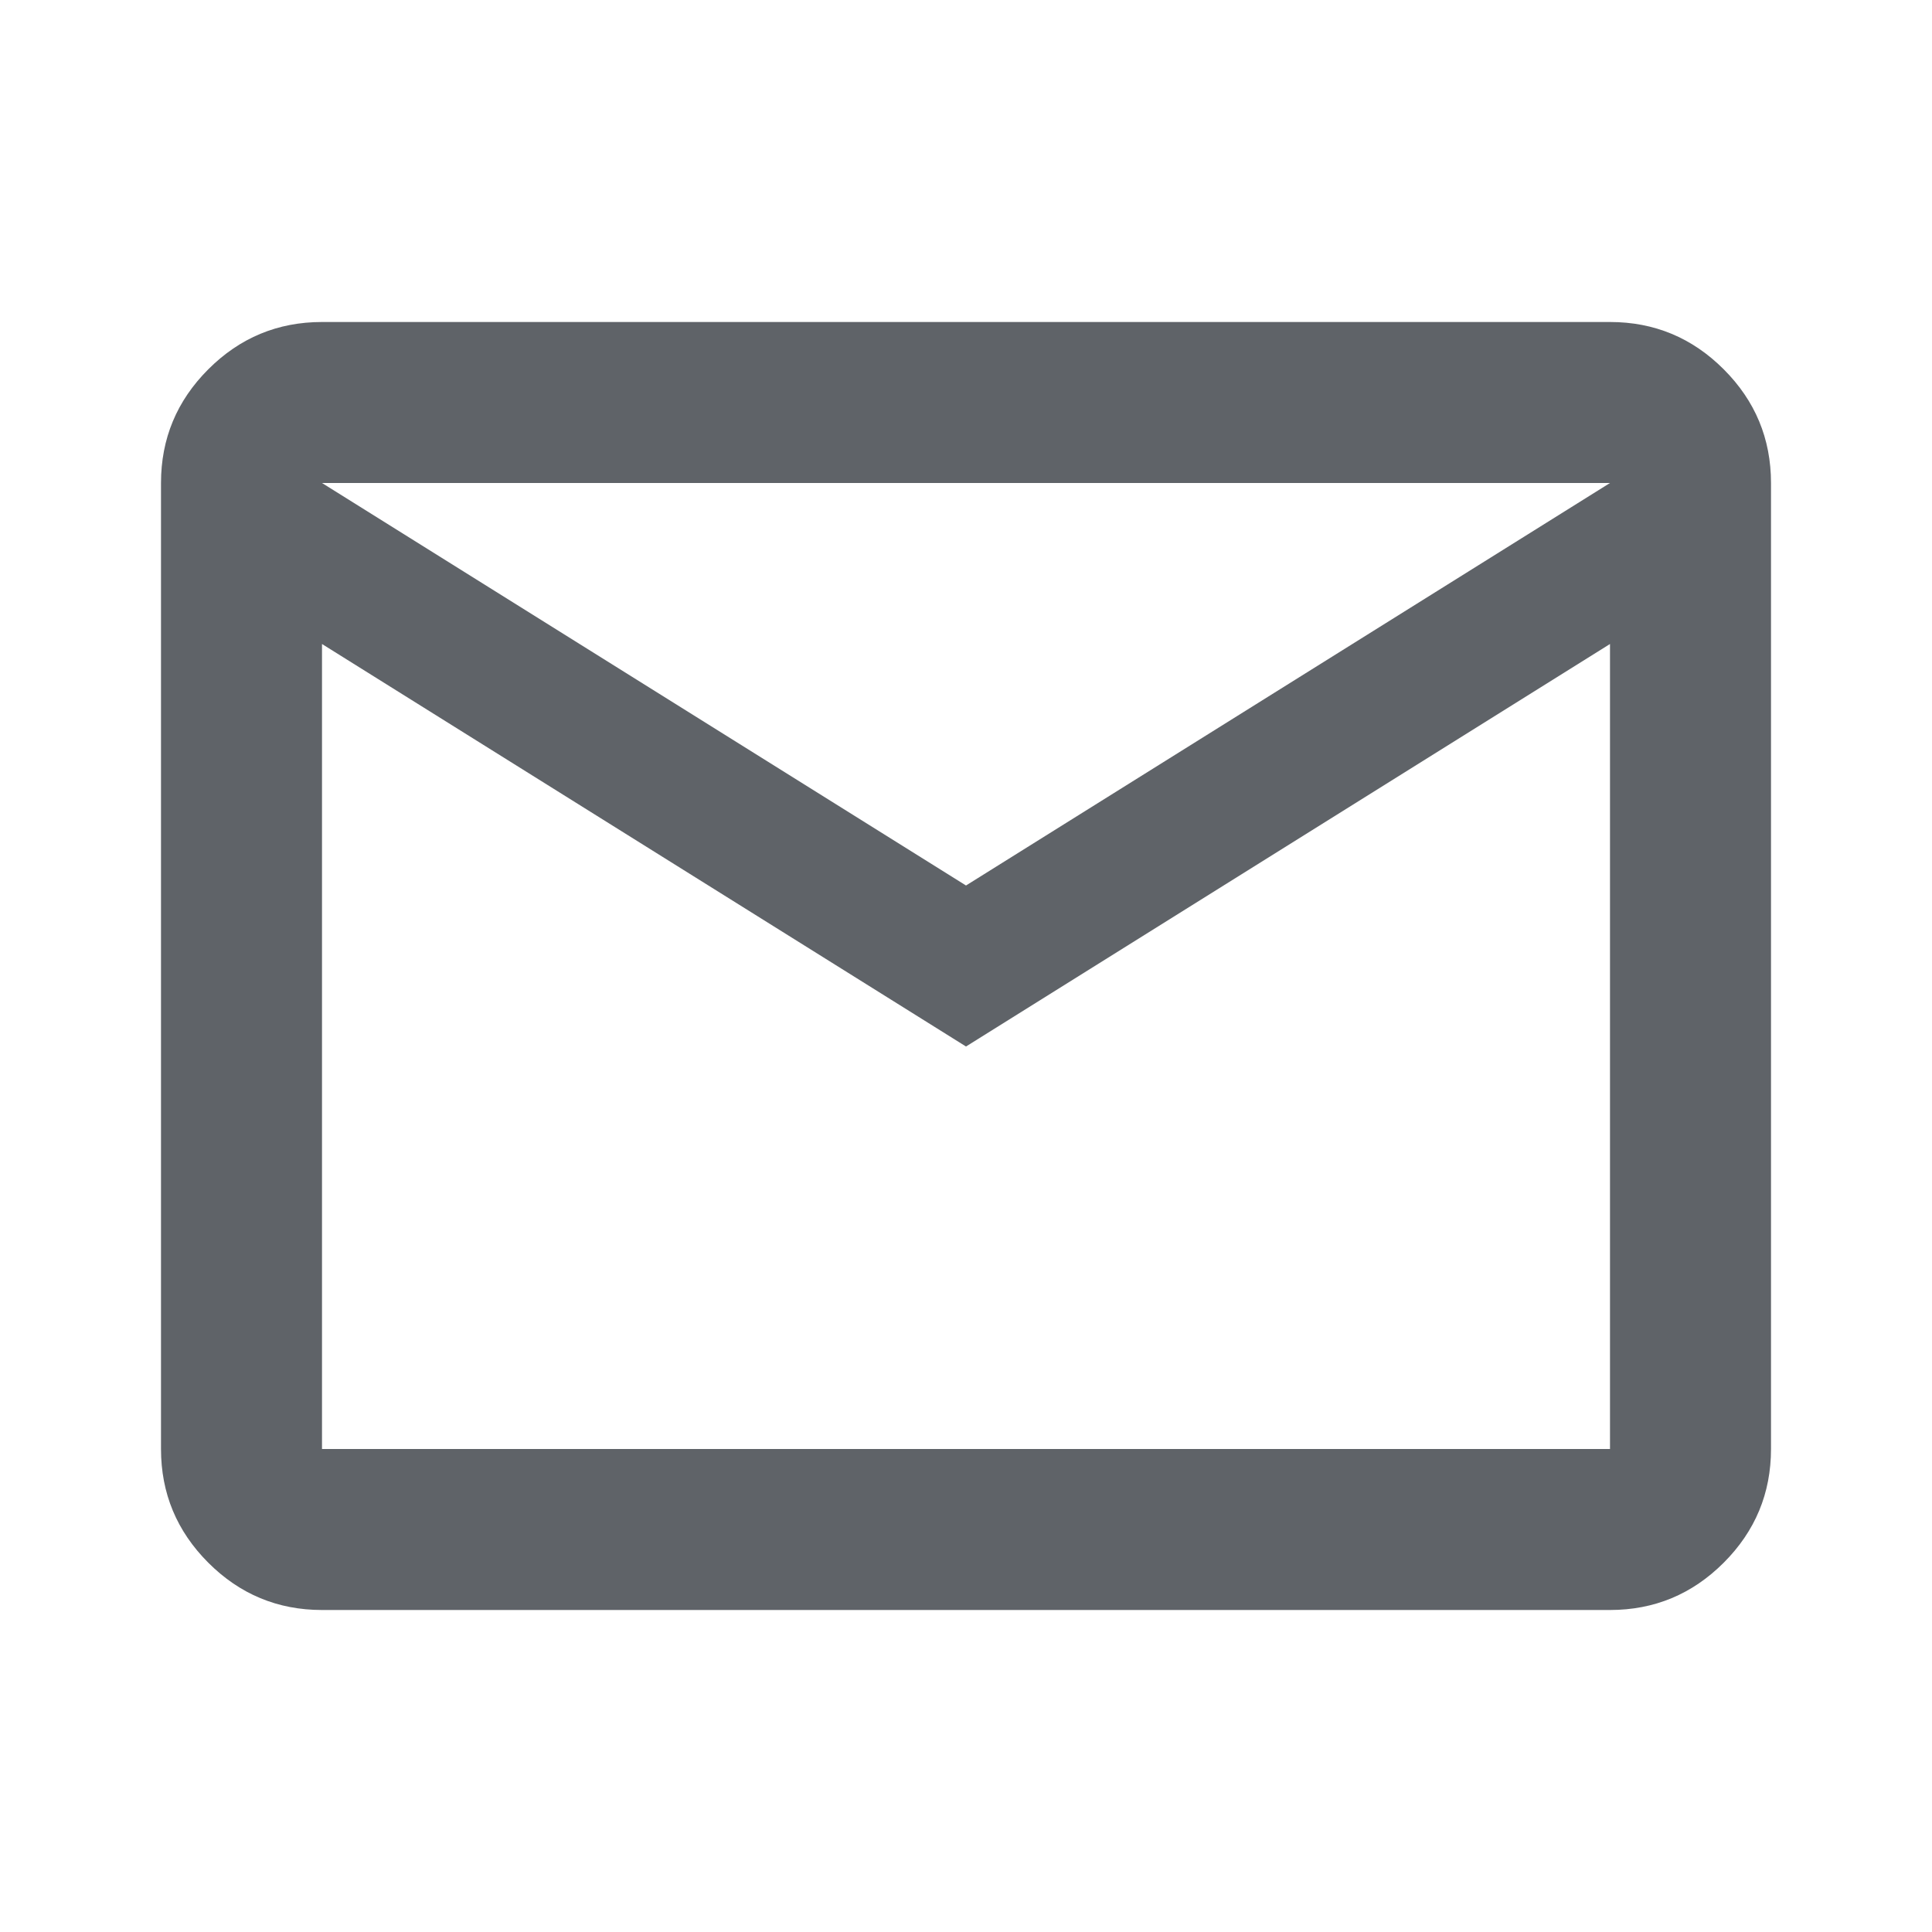
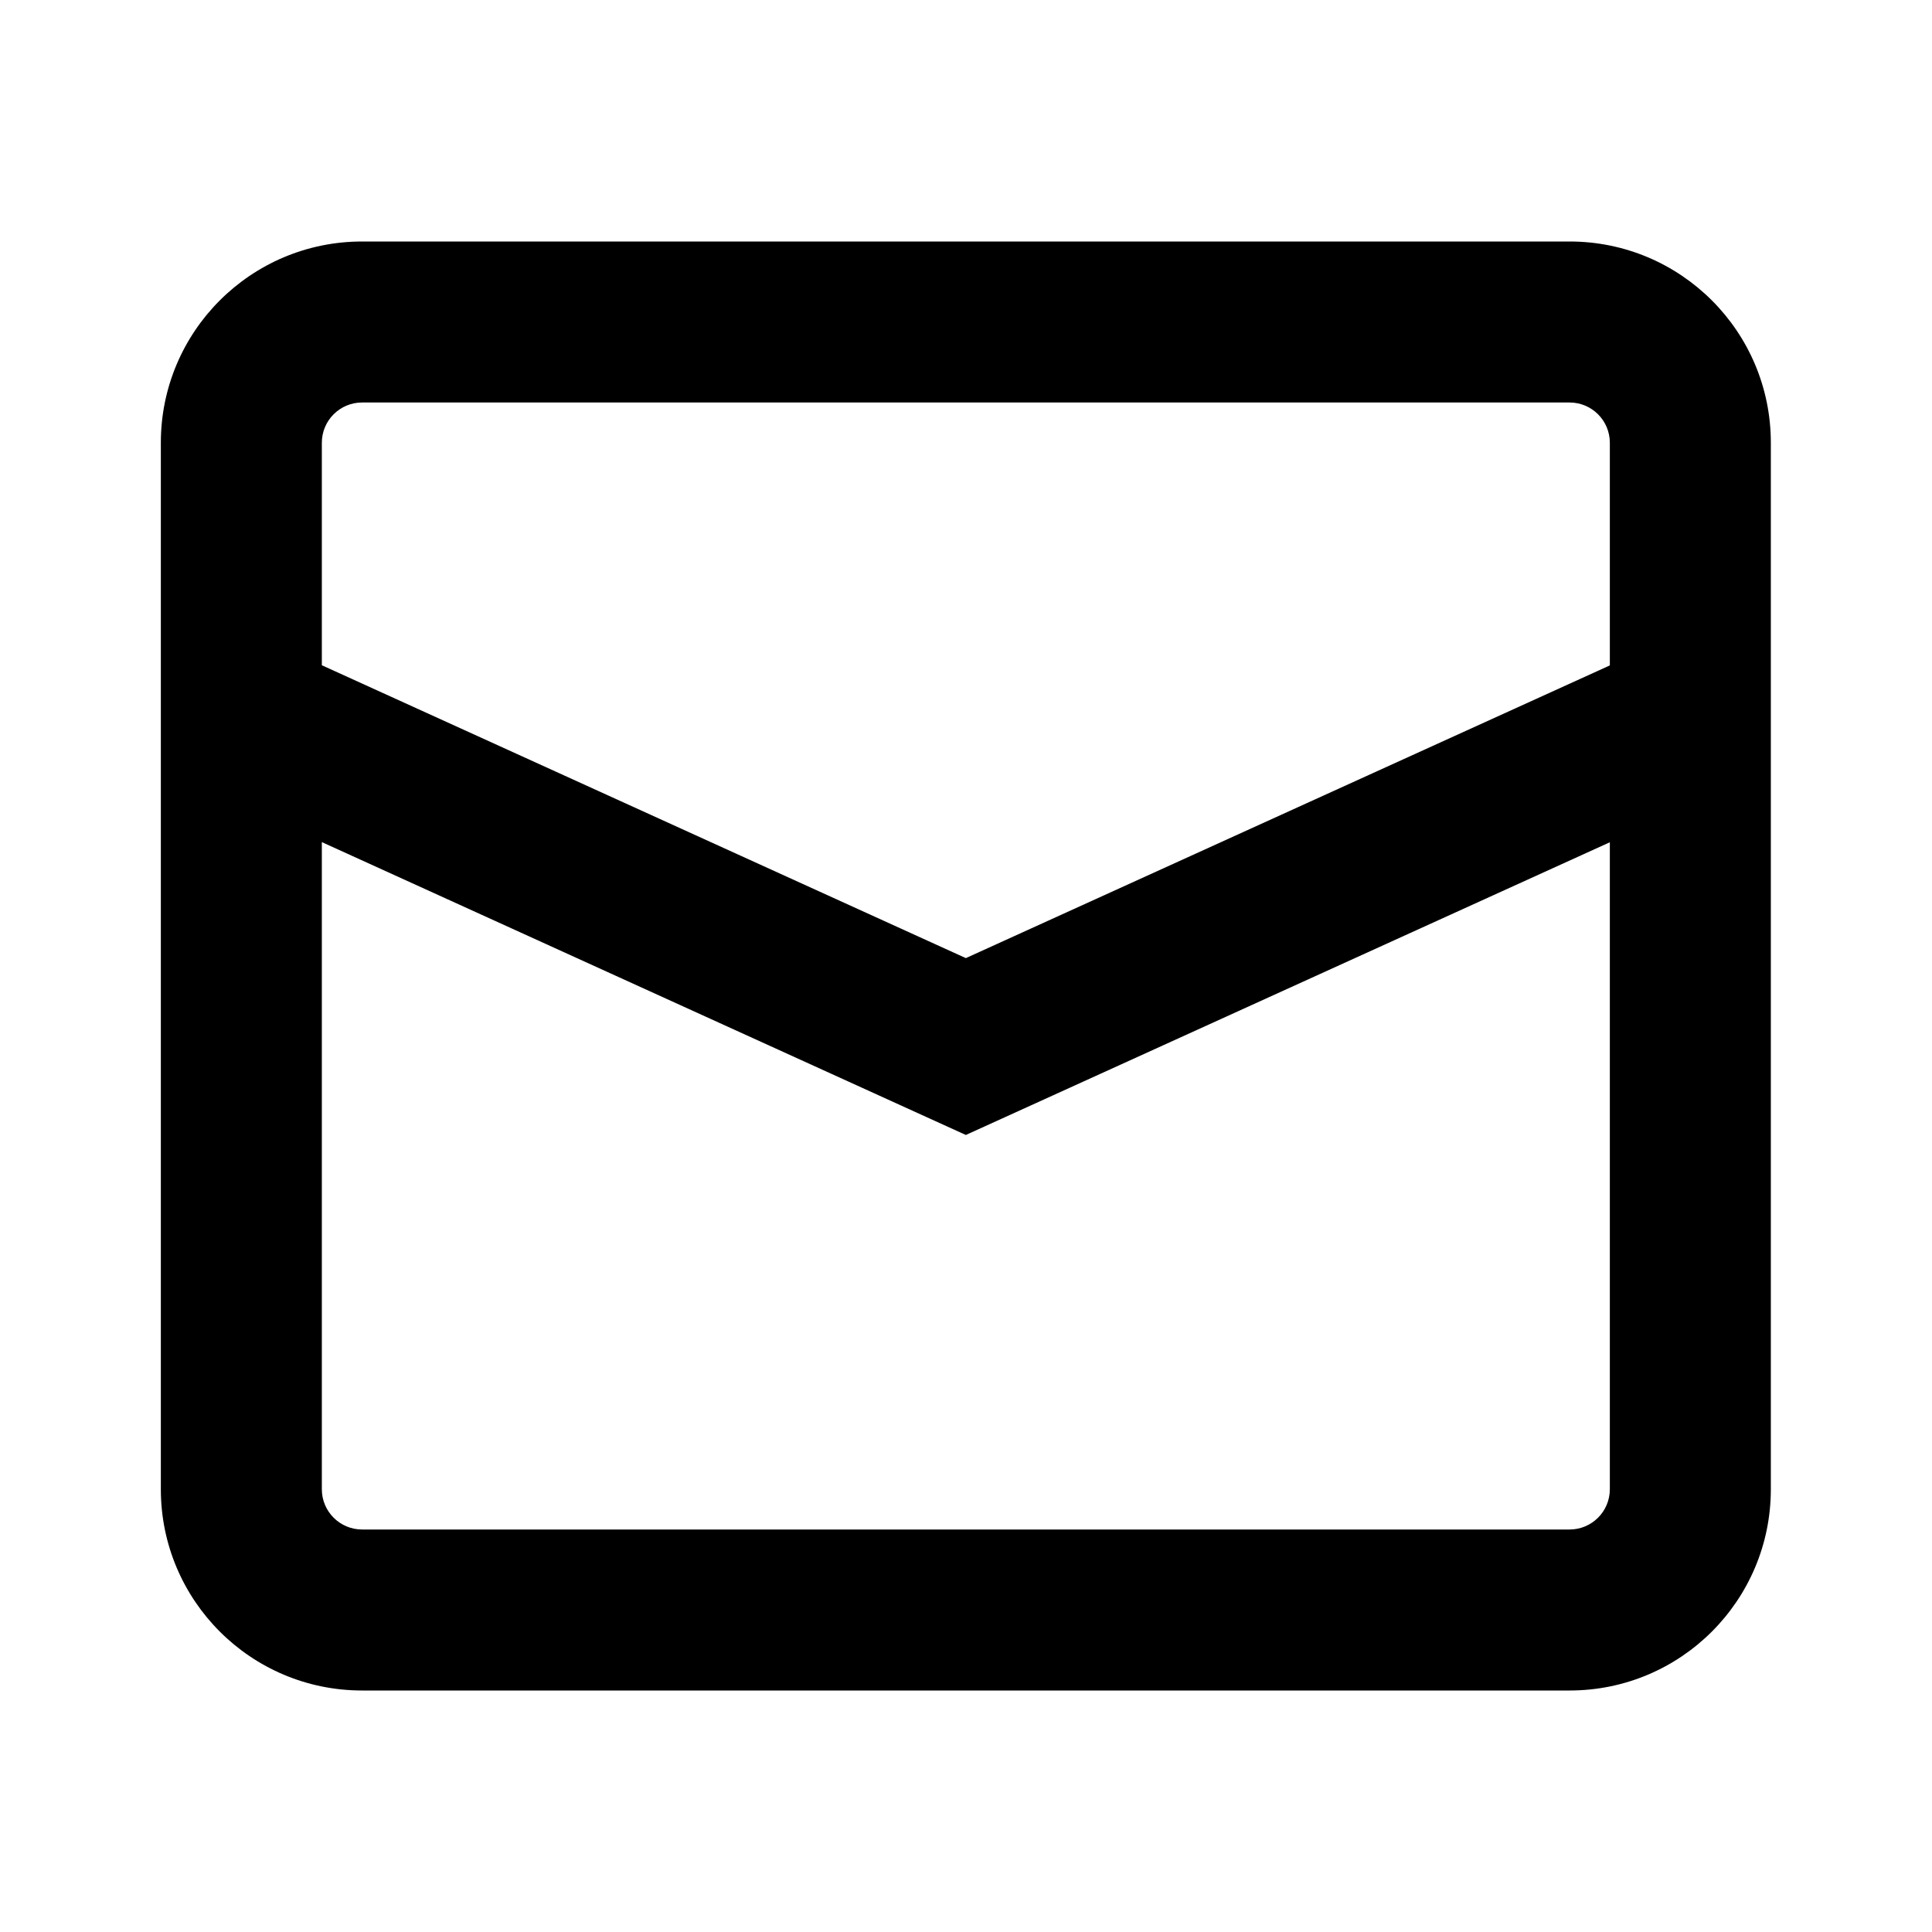
- <svg xmlns="http://www.w3.org/2000/svg" height="24px" viewBox="0 -960 960 960" width="24px" fill="#5f6368">
-   <path d="M160-160q-33 0-56.5-23.5T80-240v-480q0-33 23.5-56.5T160-800h640q33 0 56.5 23.5T880-720v480q0 33-23.5 56.5T800-160H160Zm320-280L160-640v400h640v-400L480-440Zm0-80 320-200H160l320 200ZM160-640v-80 480-400Z" />
+ <svg xmlns="http://www.w3.org/2000/svg" viewBox="0 0 24 24" aria-hidden="true" class="r-4qtqp9 r-yyyyoo r-dnmrzs r-bnwqim r-lrvibr r-m6rgpd r-1nao33i r-lwhw9o r-cnnz9e">
+   <g>
+     <path d="M1.998 5.5c0-1.381 1.119-2.5 2.5-2.5h15c1.381 0 2.5 1.119 2.5 2.5v13c0 1.381-1.119 2.5-2.5 2.5h-15c-1.381 0-2.5-1.119-2.5-2.5v-13zm2.5-.5c-.276 0-.5.224-.5.5v2.764l8 3.638 8-3.636V5.5c0-.276-.224-.5-.5-.5h-15zm15.5 5.463l-8 3.636-8-3.638V18.5c0 .276.224.5.5.5h15c.276 0 .5-.224.5-.5v-8.037z" />
+   </g>
</svg>
